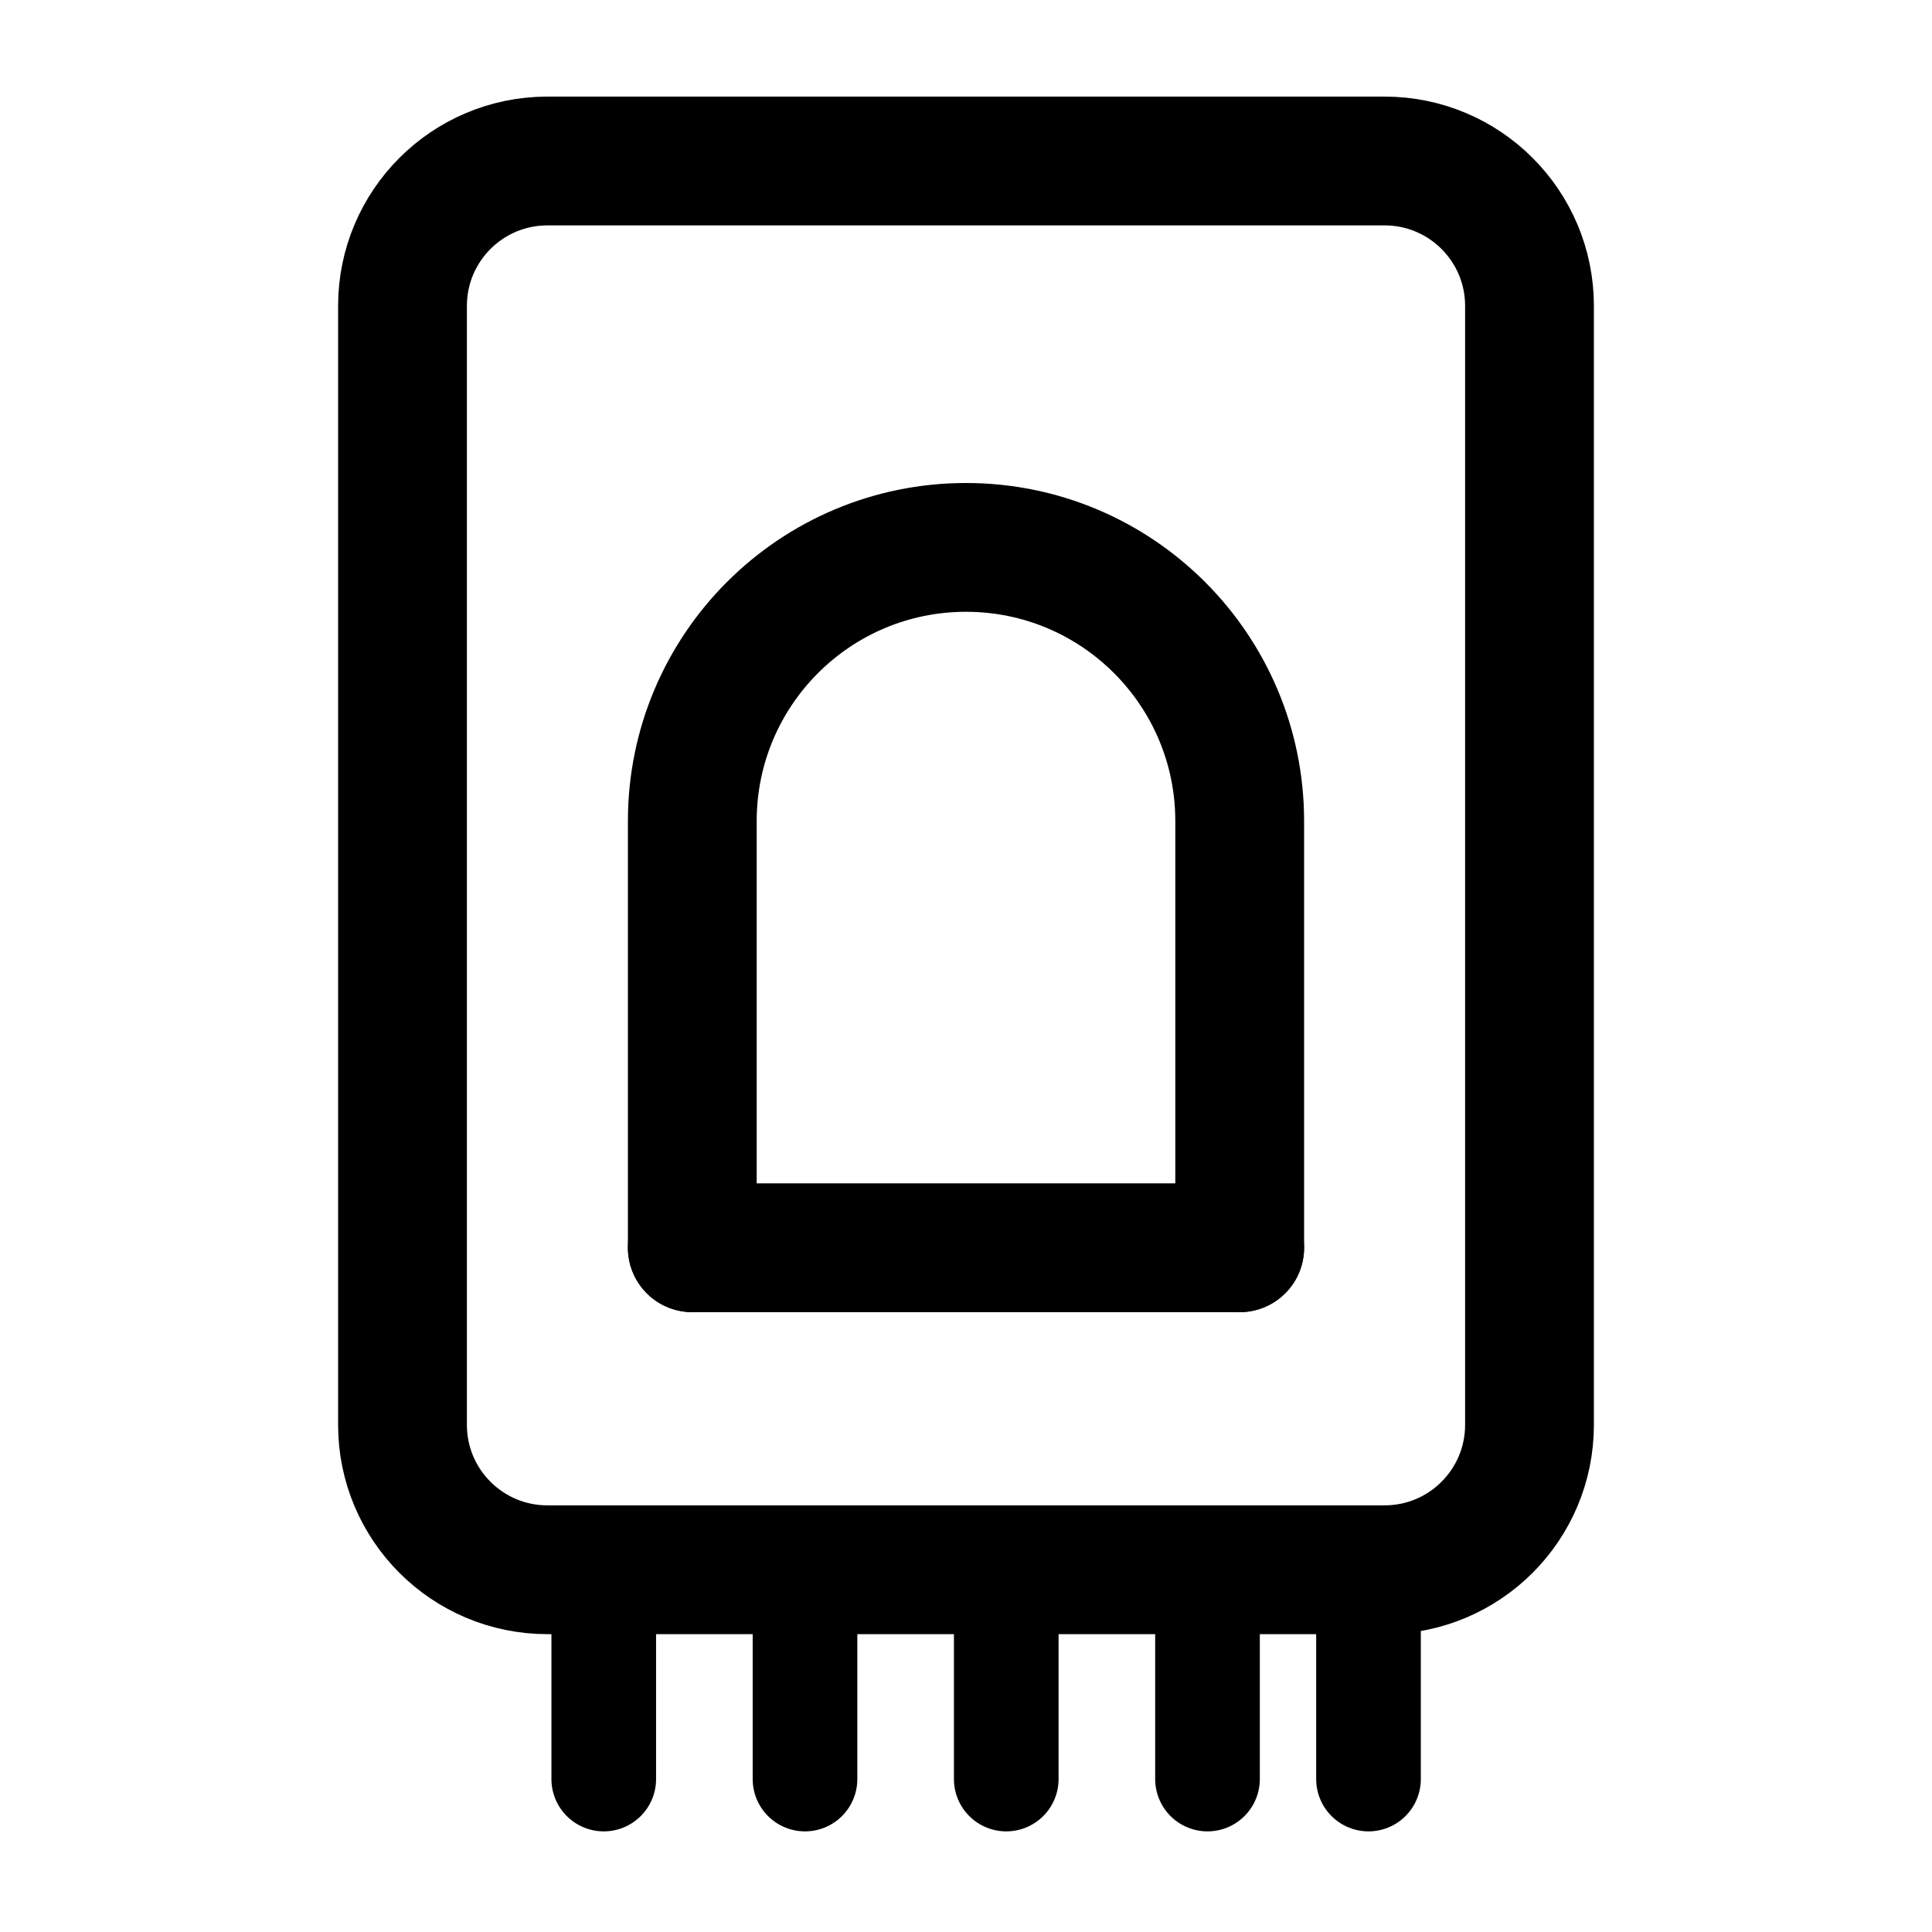
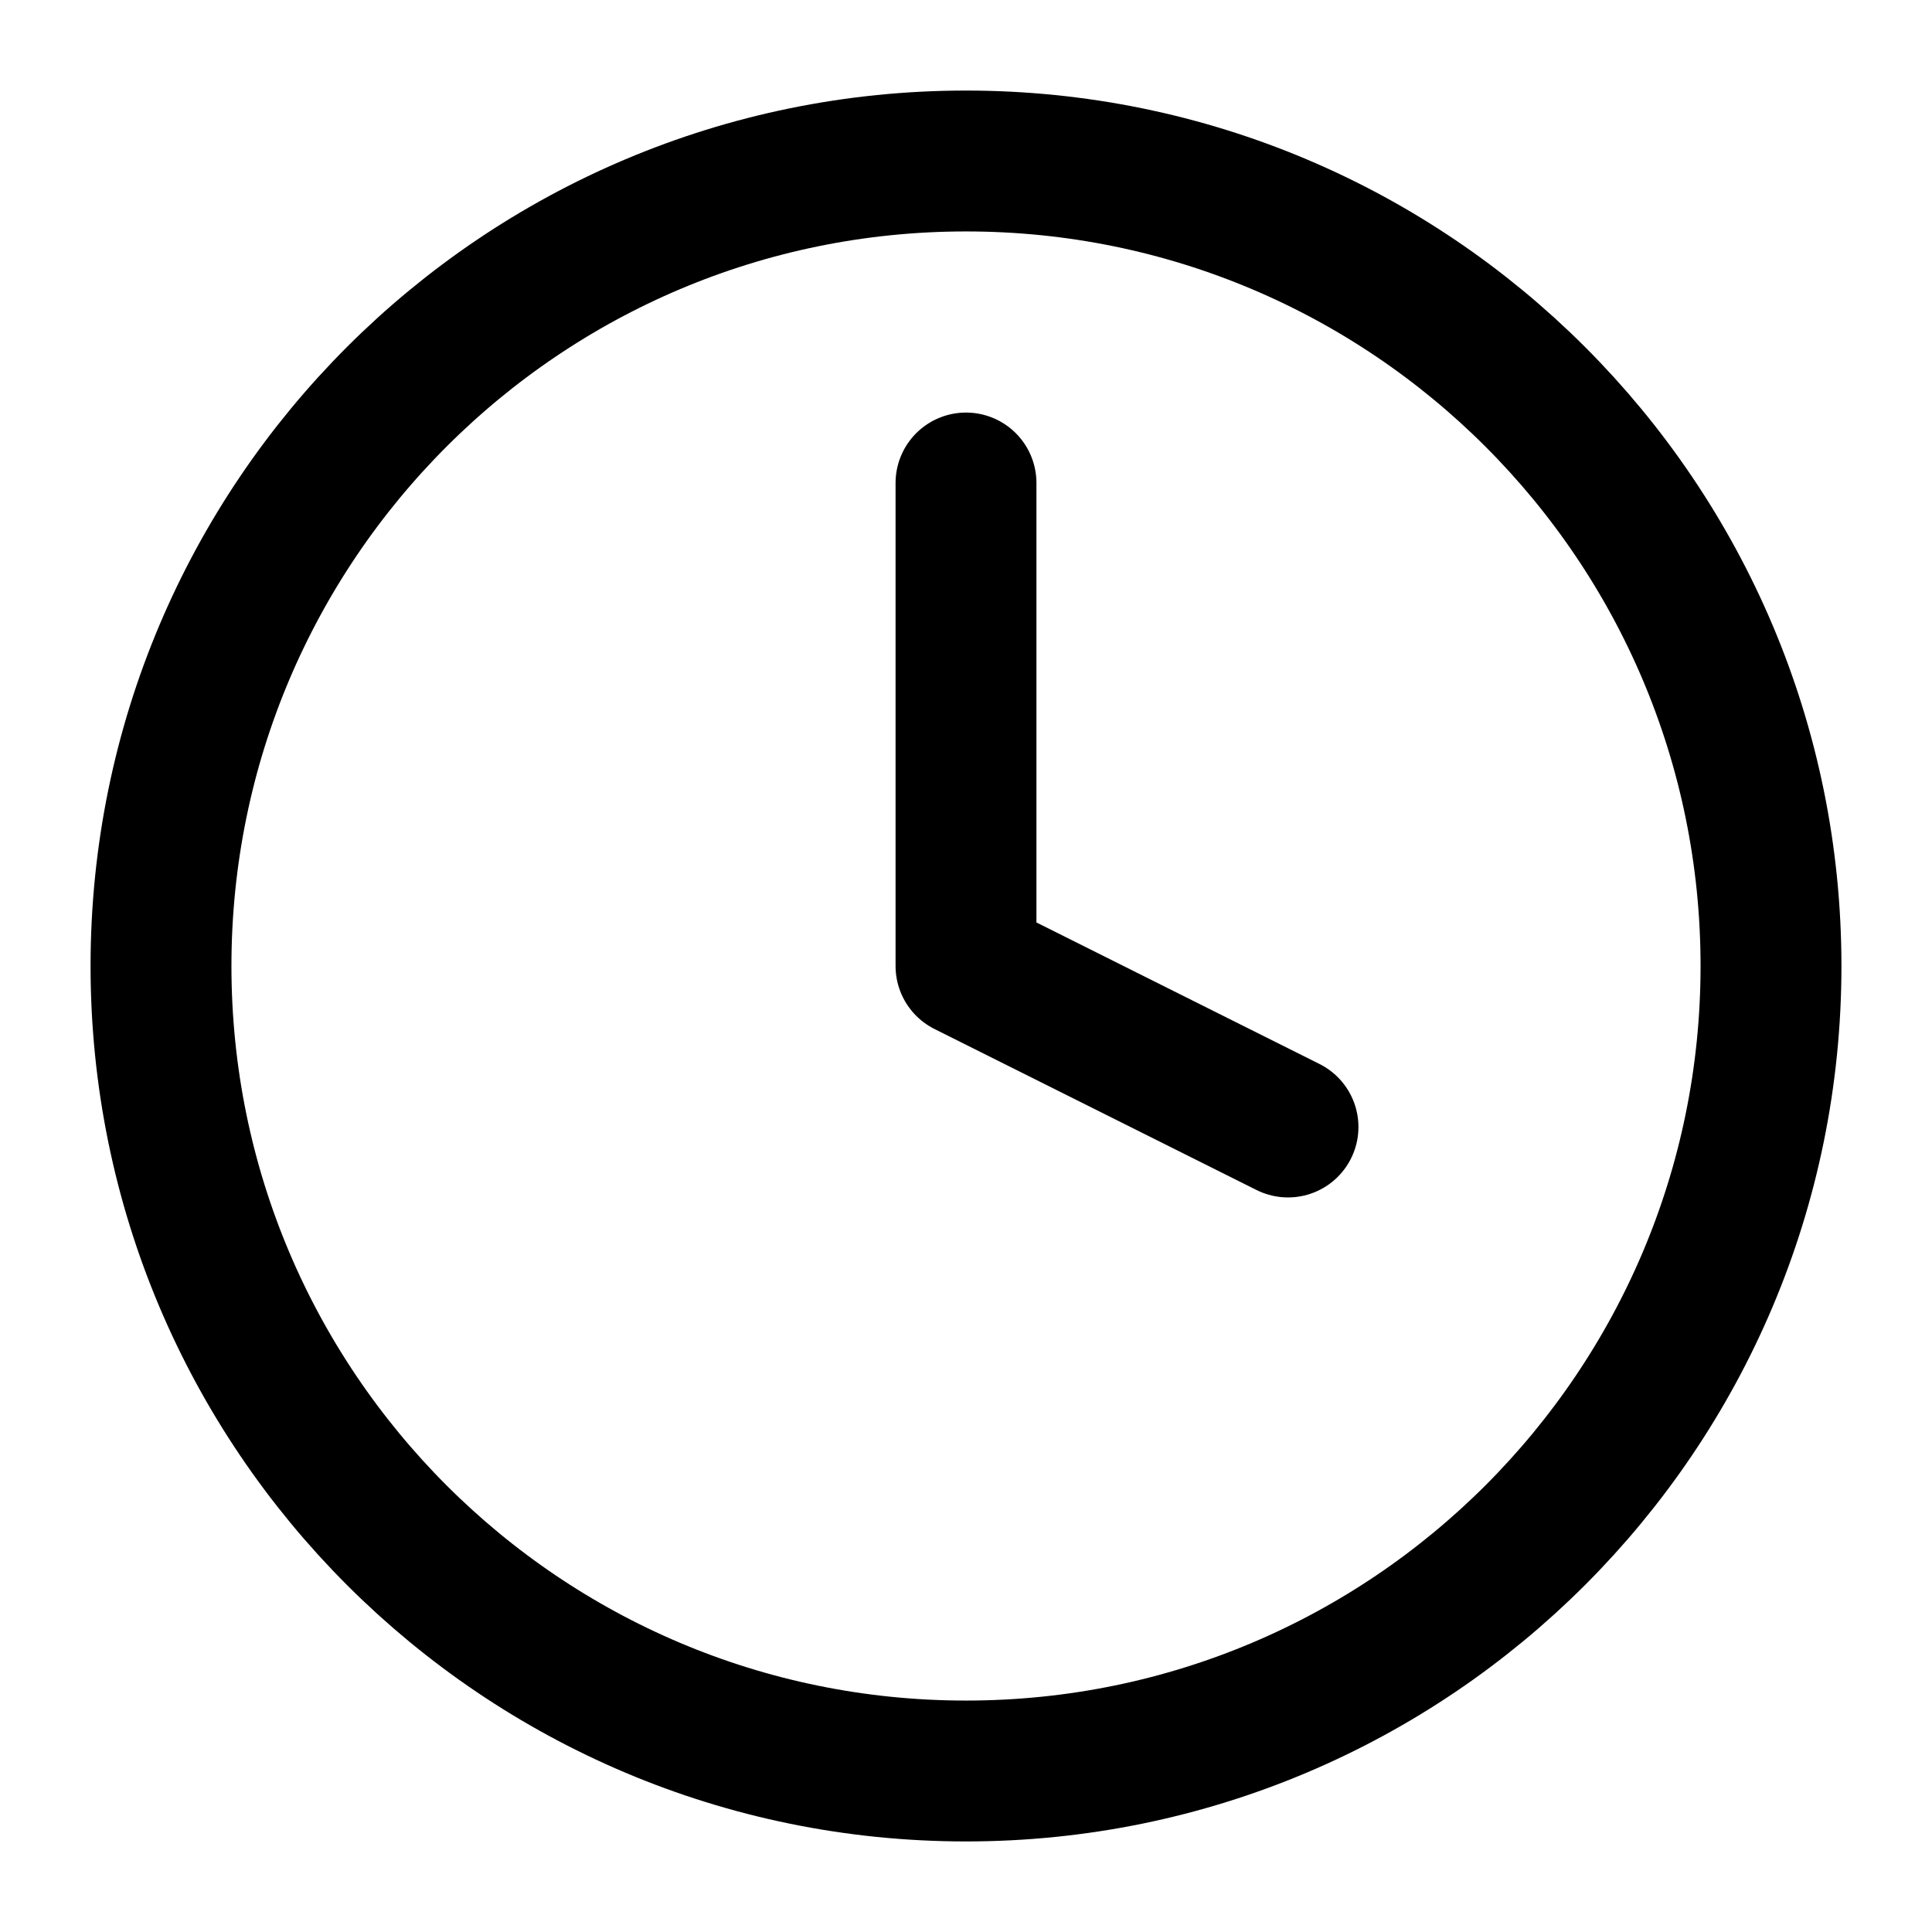
- <svg xmlns="http://www.w3.org/2000/svg" width="24" height="24" viewBox="0 0 24 24" fill="none" stroke="#000" stroke-width="1.6" stroke-linecap="round" stroke-linejoin="round">
-   <rect x="5" y="2" width="14" height="17.5" rx="1.8" />
-   <path d="M8.6 15.5V10.2a3.4 3.4 0 0 1 6.8 0V15.5" />
-   <path d="M8.6 15.5h6.8" />
-   <path d="M7.5 19.5v2.6M10 19.5v2.6M12.5 19.5v2.6M15 19.5v2.6M17 19.5v2.6" stroke-width="1.3" />
+ <svg xmlns="http://www.w3.org/2000/svg" width="24" height="24" viewBox="0 0 24 24" fill="none" stroke="#000" stroke-width="1.75" stroke-linecap="round" stroke-linejoin="round">
+   <circle cx="12" cy="12" r="10" />
+   <path d="M12 6v6l4 2" />
</svg>
